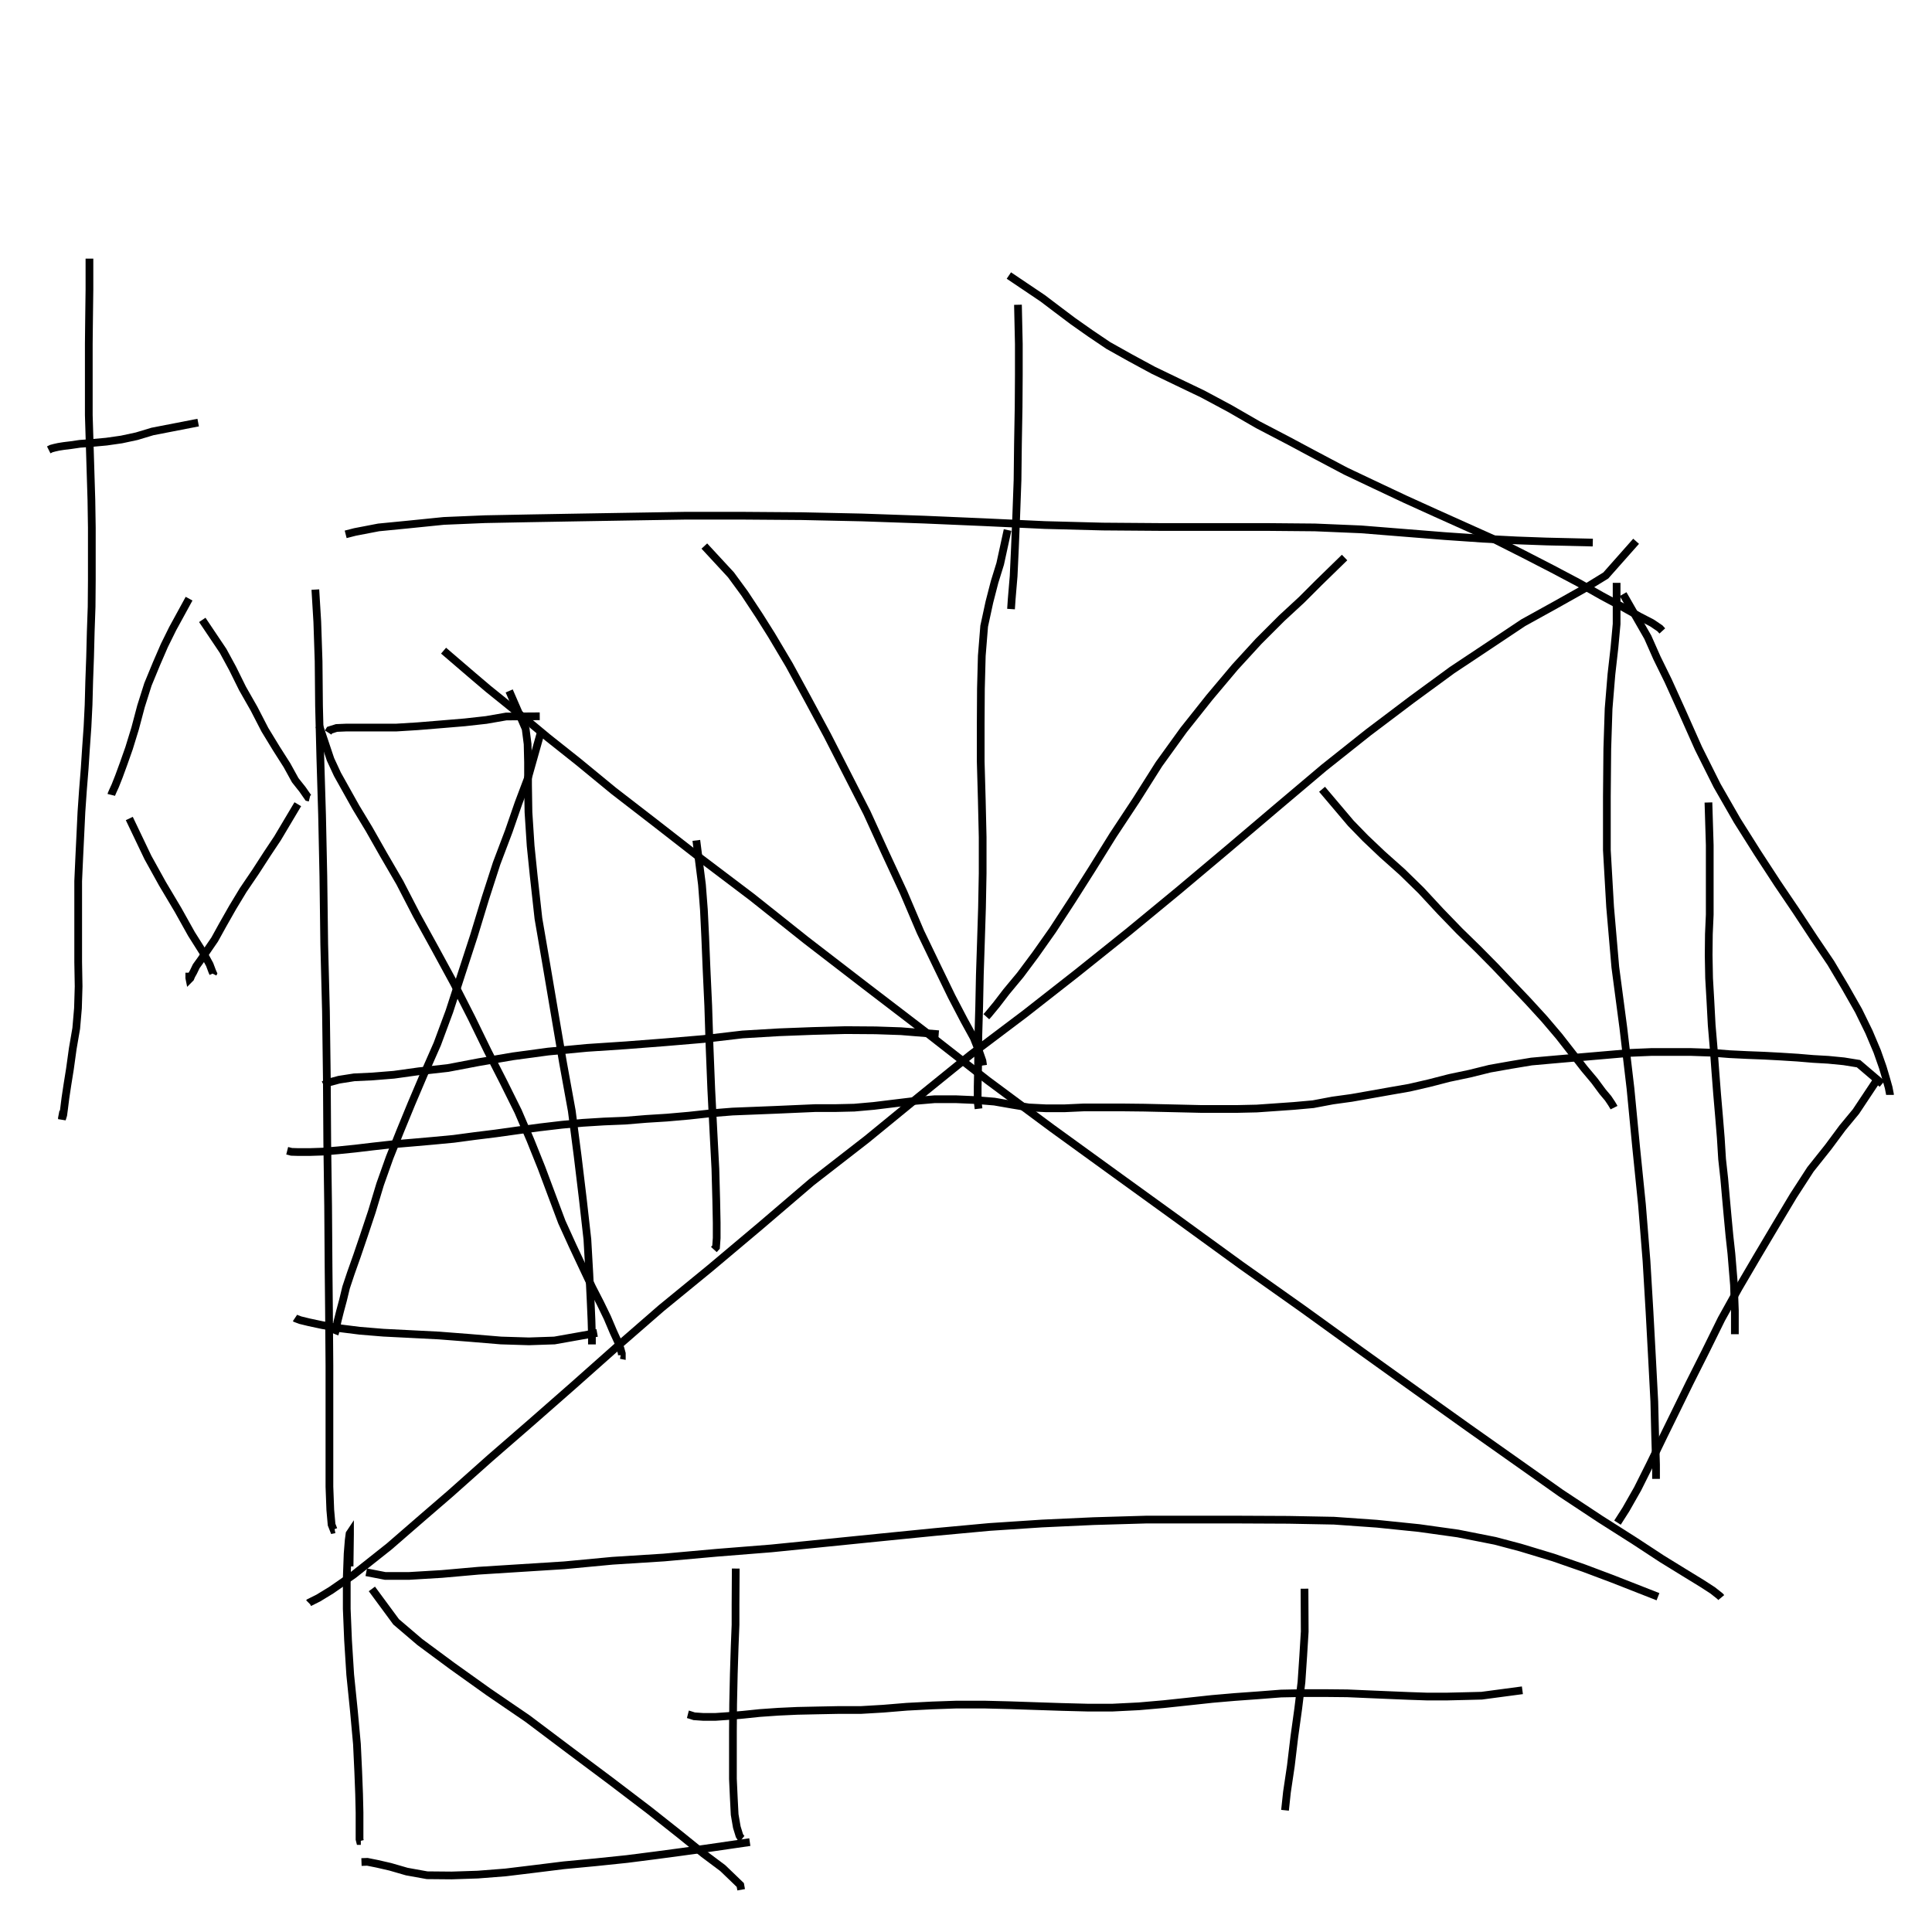
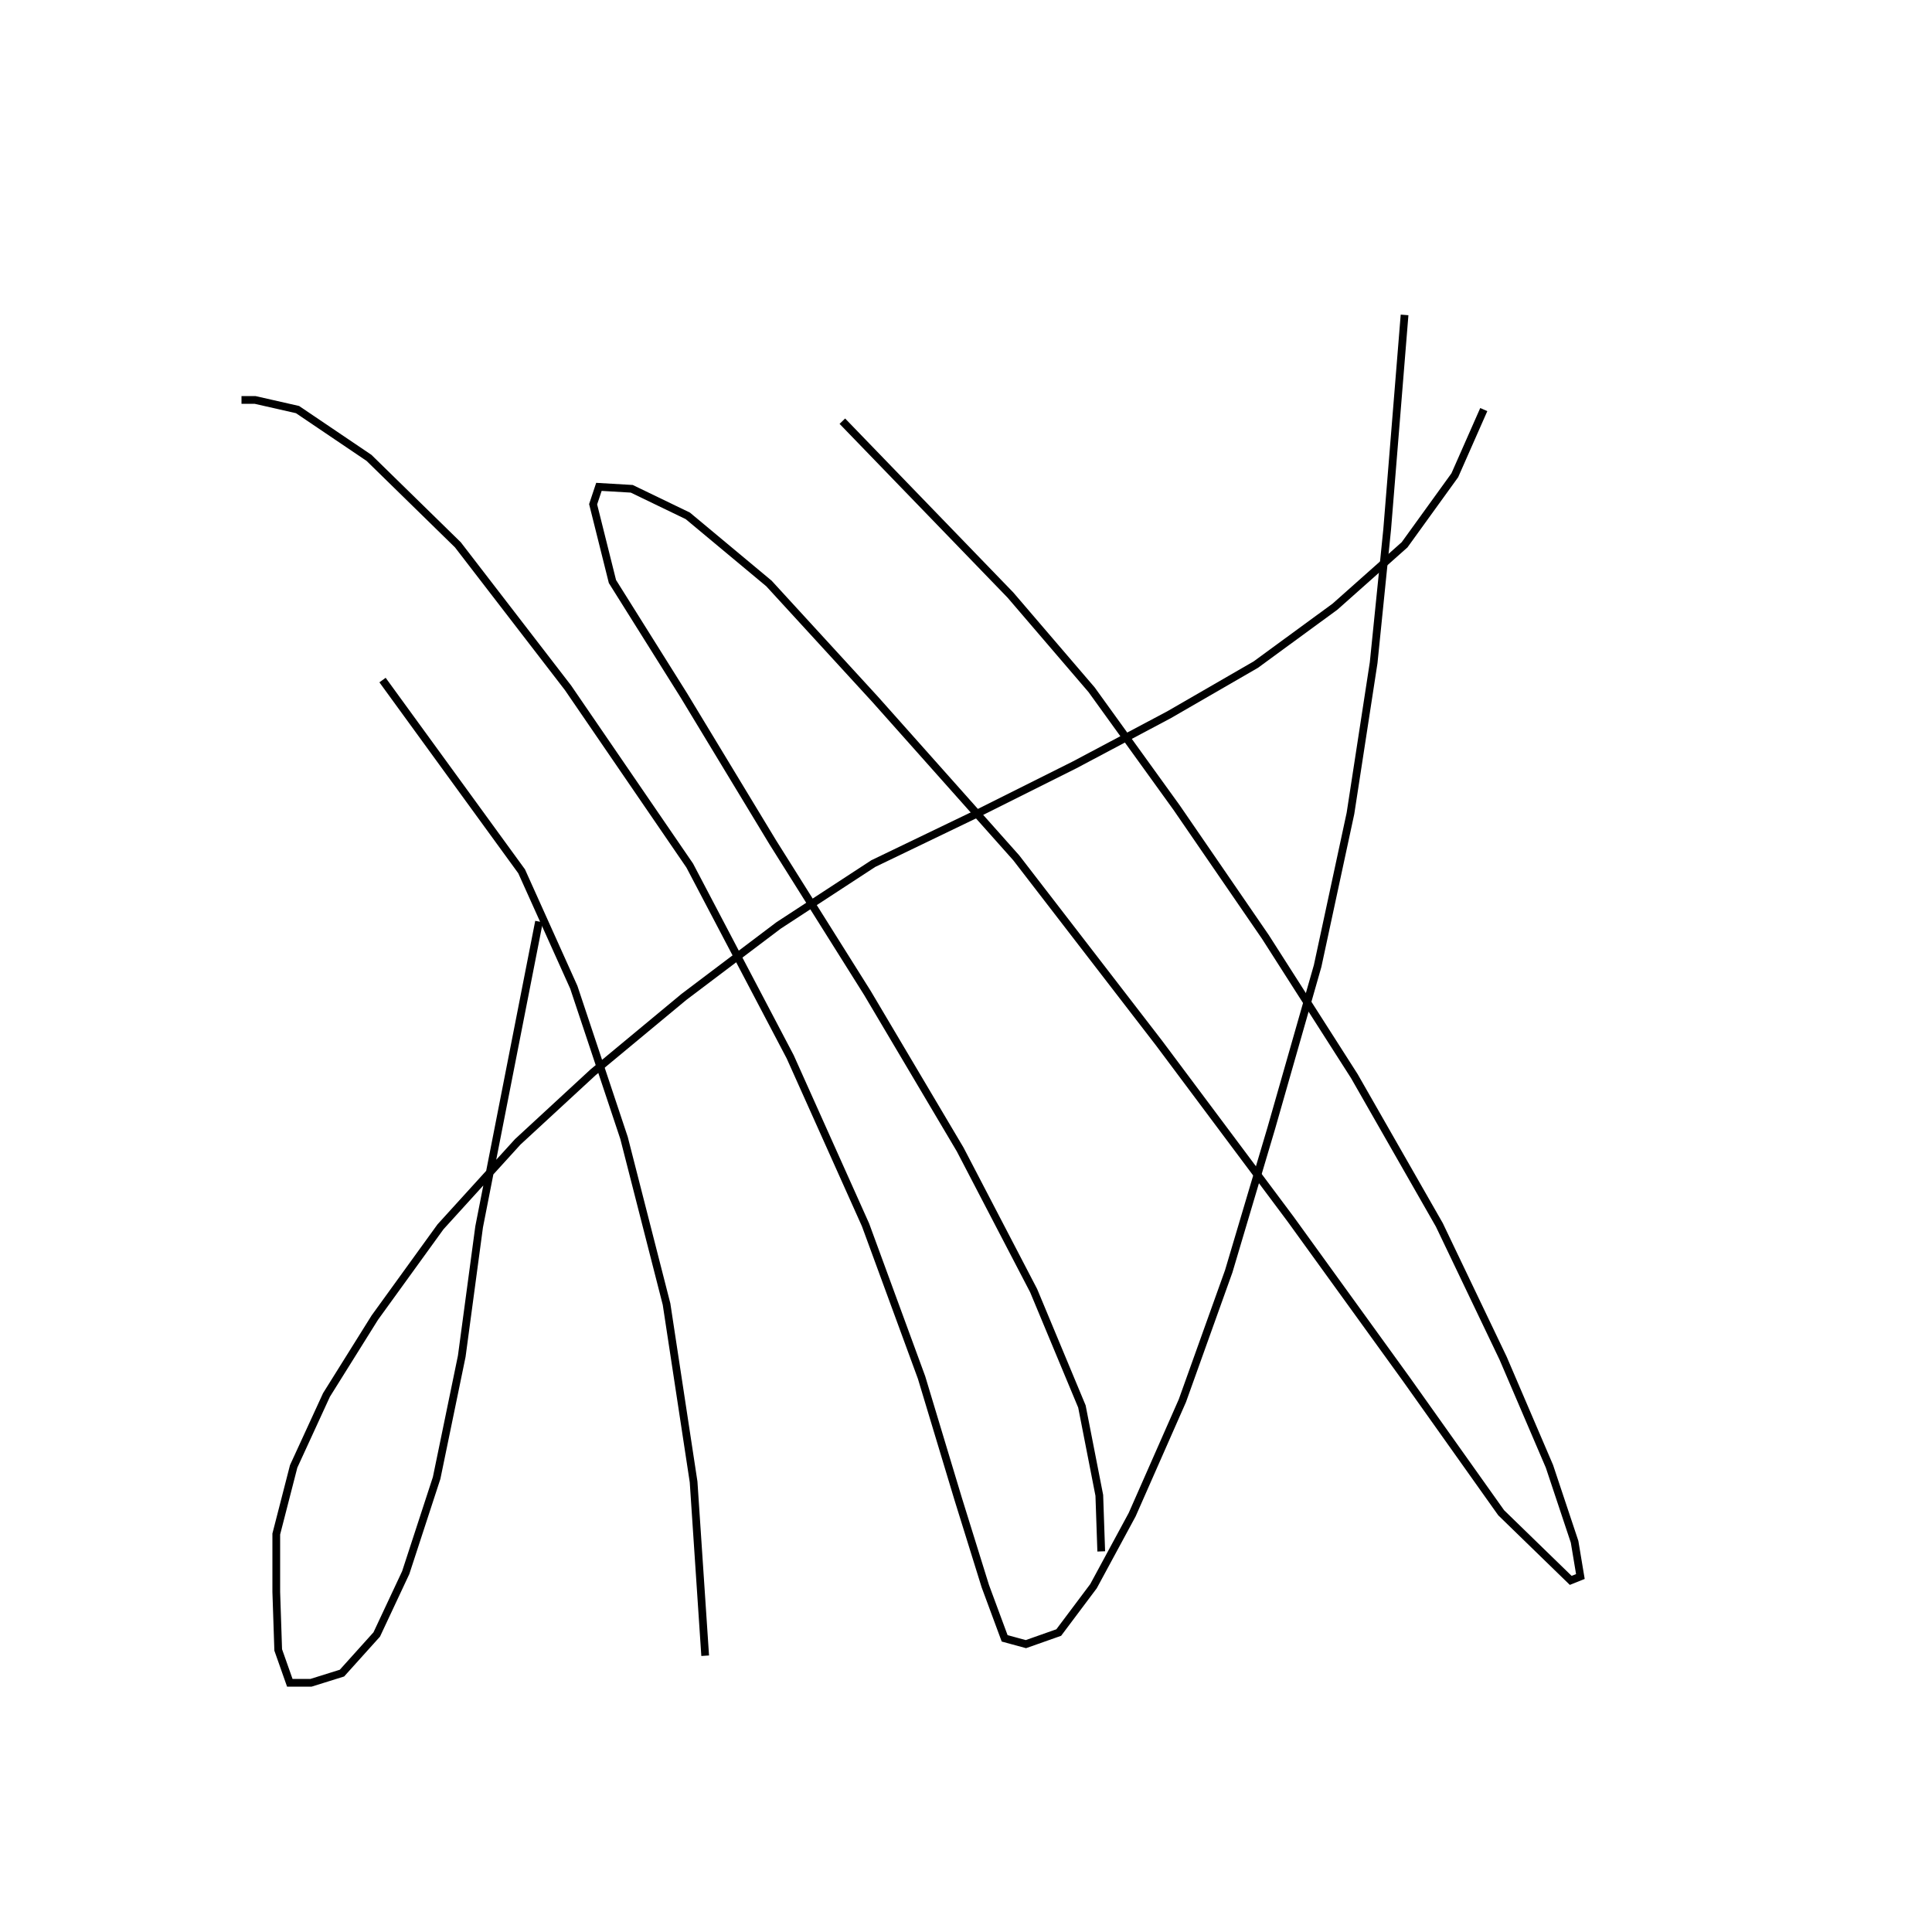
<svg xmlns="http://www.w3.org/2000/svg" width="500" height="500">
-   <path d="M81.612,152.583 L82.116,160.934 L82.453,171.136 L82.564,182.683 L82.901,196.079 L83.349,210.877 L83.685,226.741 L83.91,244.341 L84.358,261.718 L84.583,278.814 L84.694,295.797 L84.919,312.165 L85.031,328.028 L85.143,339.239 L85.255,353.476 L85.255,365.808 L85.255,376.177 L85.255,384.754 L85.479,390.751 L85.815,394.563 L86.32,395.852 L86.6,395.796" stroke="black" stroke-width="2" fill="none" />
-   <path d="M412.212,140.419 L400.16,140.138 L392.481,139.858 L383.737,139.41 L373.927,138.737 L363.446,137.897 L352.235,136.999 L340.296,136.495 L327.516,136.383 L314.119,136.383 L300.106,136.383 L285.364,136.271 L270.398,135.878 L254.815,135.15 L239.176,134.477 L223.145,133.917 L207.507,133.58 L192.26,133.468 L177.294,133.468 L163.337,133.693 L149.884,133.917 L137.104,134.141 L125.501,134.365 L114.851,134.814 L105.434,135.767 L97.979,136.495 L91.869,137.672 L89.459,138.289" stroke="black" stroke-width="2" fill="none" />
-   <path d="M418.378,150.845 L418.378,161.495 L417.817,167.604 L417.032,174.555 L416.304,183.411 L415.967,193.781 L415.855,206.225 L415.855,220.014 L416.696,234.7 L418.041,250.283 L420.116,265.978 L421.965,281.672 L423.422,296.806 L424.936,311.717 L426.113,326.347 L426.898,339.575 L427.57,352.019 L428.131,362.669 L428.355,371.581 L428.579,379.036 L428.579,382.736" stroke="black" stroke-width="2" fill="none" />
-   <path d="M429.084,413.229 L417.369,408.632 L409.914,405.83 L402.01,403.083 L393.49,400.504 L386.932,398.767 L377.291,396.861 L367.257,395.46 L356.327,394.339 L345.229,393.554 L333.458,393.33 L321.294,393.273 L309.131,393.273 L296.463,393.273 L283.066,393.666 L269.669,394.283 L256.049,395.18 L242.091,396.469 L228.022,397.87 L213.56,399.328 L199.603,400.729 L185.533,401.85 L171.801,403.083 L158.516,403.924 L146.016,405.101 L134.469,405.83 L123.819,406.502 L114.347,407.343 L105.939,407.848 L99.661,407.848 L94.784,406.895" stroke="black" stroke-width="2" fill="none" />
-   <path d="M423.422,140.083 L415.575,148.939 L409.914,152.414 L402.627,156.506 L394.219,161.158 L385.474,166.988 L375.777,173.434 L365.295,181.113 L354.085,189.578 L342.594,198.714 L330.319,209.084 L317.706,219.79 L305.039,230.44 L291.978,241.202 L278.75,251.796 L265.297,262.334 L251.172,272.984 L237.607,283.97 L224.323,294.845 L210.029,305.943 L196.857,317.21 L183.796,328.196 L171.128,338.566 L159.469,348.711 L148.427,358.521 L137.44,368.162 L126.79,377.411 L116.532,386.547 L109.19,392.881 L100.725,400.224 L91.533,407.511 L85.703,411.547 L82.396,413.565 L80.042,414.742 L79.93,414.854" stroke="black" stroke-width="2" fill="none" />
-   <path d="M114.795,168.39 L122.306,174.835 L126.398,178.311 L130.434,181.562 L135.478,185.653 L141.756,190.867 L149.66,197.145 L158.796,204.656 L169.391,212.839 L181.273,222.088 L194.614,232.177 L208.627,243.332 L223.762,254.991 L239.513,267.042 L255.656,279.655 L272.191,291.93 L288.671,303.869 L305.263,315.864 L321.238,327.468 L337.157,338.734 L352.291,349.665 L366.528,359.866 L380.037,369.507 L392.425,378.252 L403.916,386.379 L414.174,393.162 L423.086,398.823 L430.093,403.419 L435.922,407.007 L440.406,409.753 L443.265,411.603 L445.171,413.117 L445.451,413.453" stroke="black" stroke-width="2" fill="none" />
-   <path d="M260.757,137.168 L258.851,145.912 L257.393,150.621 L256.049,155.834 L254.703,162.055 L254.087,169.734 L253.862,178.254 L253.806,187.503 L253.806,197.032 L254.087,207.01 L254.311,216.651 L254.311,226.012 L254.142,234.924 L253.862,243.781 L253.582,252.301 L253.414,260.428 L253.19,268.22 L253.133,275.787 L253.021,281.28 L253.021,285.036 L253.246,286.941" stroke="black" stroke-width="2" fill="none" />
-   <path d="M347.975,144.286 L341.305,150.788 L336.877,155.217 L331.72,159.982 L325.722,165.979 L319.612,172.65 L313.054,180.441 L306.328,188.905 L299.938,197.761 L294.052,207.066 L288.055,216.146 L282.617,224.891 L277.46,233.018 L272.416,240.754 L267.988,247.032 L264.064,252.301 L260.477,256.617 L257.898,259.98 L255.768,262.558 L255.263,263.119" stroke="black" stroke-width="2" fill="none" />
-   <path d="M182.282,141.316 L189.177,148.771 L192.709,153.592 L196.52,159.365 L199.659,164.353 L204.256,172.089 L209.02,180.833 L214.121,190.306 L219.166,200.171 L224.378,210.373 L229.087,220.687 L233.852,230.944 L238.223,241.202 L242.595,250.283 L246.295,257.906 L249.546,264.128 L252.012,268.612 L253.414,272.143 L254.254,274.554 L254.423,275.73" stroke="black" stroke-width="2" fill="none" />
-   <path d="M180.209,217.492 L181.666,228.926 L182.171,235.485 L182.507,242.435 L182.843,250.563 L183.292,260.26 L183.628,270.742 L184.076,281.897 L184.637,292.883 L185.141,302.468 L185.366,310.764 L185.478,316.425 L185.478,320.405 L185.31,322.759 L184.749,323.376" stroke="black" stroke-width="2" fill="none" />
-   <path d="M131.779,178.815 L136.039,188.624 L136.544,192.548 L136.656,197.257 L136.656,203.198 L136.768,210.205 L137.328,218.893 L138.113,226.572 L139.346,237.727 L141.42,249.778 L143.55,262.334 L145.736,275.17 L147.978,287.502 L149.492,299.161 L150.837,310.315 L152.014,320.741 L152.518,329.598 L152.855,336.548 L153.079,341.705 L153.191,345.573 L153.191,347.759 L153.191,347.927" stroke="black" stroke-width="2" fill="none" />
-   <path d="M242.932,267.659 L233.179,266.874 L226.621,266.65 L218.829,266.594 L210.365,266.818 L201.565,267.155 L192.148,267.715 L182.114,268.892 L172.193,269.733 L162.047,270.518 L151.902,271.19 L141.868,272.143 L132.732,273.377 L123.876,274.89 L115.916,276.403 L108.405,277.244 L101.959,278.141 L96.41,278.589 L91.645,278.814 L87.722,279.43 L84.806,280.215 L83.742,280.776" stroke="black" stroke-width="2" fill="none" />
-   <path d="M48.932,154.936 L44.672,162.728 L42.542,167.044 L40.525,171.696 L38.282,177.133 L36.489,182.795 L34.975,188.512 L33.406,193.613 L32.004,197.593 L30.772,200.956 L29.819,203.366 L29.202,204.712 L28.866,205.496 L28.81,205.72" stroke="black" stroke-width="2" fill="none" />
-   <path d="M52.352,160.43 L57.733,168.445 L60.199,172.985 L62.778,178.199 L65.748,183.411 L68.551,188.849 L71.522,193.725 L74.268,198.041 L76.398,201.909 L78.305,204.319 L79.706,206.337 L80.154,206.449" stroke="black" stroke-width="2" fill="none" />
-   <path d="M77.071,208.131 L71.802,216.987 L69.224,220.855 L66.141,225.619 L62.946,230.328 L60.199,234.868 L57.621,239.408 L55.547,243.164 L53.585,246.023 L52.071,248.265 L50.782,250.059 L50.054,251.572 L49.549,252.469 L49.269,253.141 L49.045,253.366 L48.989,253.085 L48.989,251.74" stroke="black" stroke-width="2" fill="none" />
-   <path d="M33.462,211.83 L38.282,221.92 L42.038,228.702 L46.074,235.485 L49.549,241.706 L52.52,246.415 L54.258,249.61 L54.93,251.403 L55.155,251.908 L55.099,252.02" stroke="black" stroke-width="2" fill="none" />
-   <path d="M342.146,204.263 L349.6,213.064 L353.356,216.931 L357.728,221.079 L362.885,225.675 L367.762,230.44 L372.751,235.821 L377.683,240.922 L382.504,245.63 L386.988,250.171 L391.136,254.542 L395.452,259.083 L399.656,263.679 L403.468,268.164 L407.055,272.76 L410.026,276.571 L412.66,279.71 L414.734,282.513 L416.191,284.251 L417.088,285.596 L417.593,286.437 L417.705,286.661" stroke="black" stroke-width="2" fill="none" />
-   <path d="M23.148,66.934 L23.148,74.949 L23.092,79.209 L23.036,83.805 L22.98,88.962 L22.98,94.904 L22.98,100.845 L22.98,107.46 L23.204,114.691 L23.429,122.089 L23.653,129.377 L23.765,136.551 L23.765,143.334 L23.765,150.172 L23.709,157.011 L23.484,163.456 L23.316,170.071 L23.092,176.181 L22.924,182.402 L22.644,188.12 L22.252,193.669 L21.915,198.882 L21.467,204.487 L21.074,210.149 L20.794,216.034 L20.514,221.808 L20.234,228.03 L20.234,234.7 L20.234,242.099 L20.234,248.938 L20.345,255.271 L20.177,260.932 L19.729,266.146 L18.832,271.359 L18.104,276.628 L17.431,280.831 L16.926,284.195 L16.59,286.885 L16.366,288.567 L16.142,289.296 L16.03,289.632 L16.03,289.352 L16.366,287.614" stroke="black" stroke-width="2" fill="none" />
-   <path d="M51.287,109.366 L39.46,111.664 L35.368,112.897 L31.444,113.738 L27.521,114.298 L23.821,114.634 L20.682,114.859 L18.384,115.195 L16.534,115.419 L15.133,115.643 L14.124,115.868 L13.283,116.092 L12.61,116.428" stroke="black" stroke-width="2" fill="none" />
-   <path d="M90.468,405.381 L90.58,397.085 L90.58,396.749 L90.468,396.917 L90.244,398.599 L89.963,402.13 L89.739,408.352 L89.739,416.368 L90.075,424.495 L90.636,433.407 L91.589,442.768 L92.374,451.344 L92.71,458.463 L92.934,464.293 L93.046,469.057 L93.046,472.645 L93.046,474.999 L93.046,476.008 L93.158,476.456 L93.383,476.456" stroke="black" stroke-width="2" fill="none" />
-   <path d="M190.41,405.941 L190.354,415.302 L190.354,420.516 L190.13,426.177 L189.906,433.239 L189.738,440.863 L189.681,448.037 L189.681,454.876 L189.681,460.369 L189.906,465.302 L190.13,469.618 L190.69,472.869 L191.363,475.055 L191.756,475.671 L192.036,475.896" stroke="black" stroke-width="2" fill="none" />
-   <path d="M194.054,476.737 L182.507,478.418 L176.453,479.259 L169.727,480.156 L162.272,481.109 L154.2,481.949 L145.904,482.734 L138.225,483.687 L130.826,484.584 L123.651,485.145 L116.869,485.369 L110.535,485.312 L105.266,484.36 L101.006,483.127 L97.586,482.342 L95.064,481.838 L93.551,481.893" stroke="black" stroke-width="2" fill="none" />
-   <path d="M96.242,411.21 L102.52,419.73 L108.629,424.944 L117.037,431.166 L126.454,437.892 L136.544,444.786 L147.194,452.802 L158.068,460.93 L167.933,468.441 L176.004,474.831 L182.171,479.819 L187.047,483.463 L189.906,486.209 L191.588,487.835 L191.811,489.068" stroke="black" stroke-width="2" fill="none" />
-   <path d="M338.11,420.347" stroke="black" stroke-width="2" fill="none" />
-   <path d="M393.994,437.444 L383.456,438.845 L379.028,438.957 L374.32,439.069 L369.387,439.069 L364.511,438.901 L359.074,438.676 L353.805,438.453 L348.648,438.228 L342.987,438.172 L337.269,438.172 L331.551,438.284 L325.778,438.733 L319.556,439.181 L313.727,439.685 L307.505,440.358 L301.171,441.031 L294.725,441.592 L287.998,441.927 L281.328,441.927 L274.826,441.759 L268.044,441.535 L261.373,441.311 L254.703,441.143 L247.584,441.143 L241.194,441.367 L234.692,441.704 L228.583,442.208 L222.865,442.544 L217.147,442.544 L211.486,442.656 L206.329,442.768 L201.453,442.993 L196.632,443.329 L192.316,443.777 L188.337,444.114 L185.085,444.338 L182.059,444.338 L179.648,444.17 L178.247,443.722 L178.023,443.665" stroke="black" stroke-width="2" fill="none" />
-   <path d="M337.605,411.155 L337.661,422.253 L337.269,428.643 L336.82,435.314 L335.98,442.208 L334.971,449.495 L334.074,457.006 L333.065,463.789 L332.561,468.497" stroke="black" stroke-width="2" fill="none" />
-   <path d="M263.448,78.873 L263.671,89.018 L263.671,97.09 L263.616,105.386 L263.448,114.802 L263.335,124.276 L262.999,133.525 L262.662,141.82 L262.326,149.107 L261.822,155.105 L261.653,157.627" stroke="black" stroke-width="2" fill="none" />
-   <path d="M261.093,71.306 L269.837,77.191 L273.537,79.994 L277.629,83.076 L282.169,86.272 L286.821,89.411 L292.427,92.55 L298.424,95.801 L304.59,98.772 L311.261,101.967 L318.267,105.722 L325.554,109.926 L333.177,113.906 L340.632,117.886 L348.256,121.921 L355.823,125.509 L363.67,129.208 L371.574,132.796 L379.309,136.271 L386.932,139.69 L394.275,143.39 L401.674,147.201 L408.568,150.845 L414.622,154.264 L420.059,157.179 L424.263,159.533 L427.514,161.214 L429.588,162.616 L430.205,163.288" stroke="black" stroke-width="2" fill="none" />
-   <path d="M420.059,153.759 L426.449,164.914 L428.804,170.239 L431.718,176.181 L435.249,183.972 L439.566,193.669 L444.386,203.31 L449.599,212.391 L454.868,220.743 L460.025,228.646 L464.845,235.765 L469.386,242.66 L473.814,249.218 L477.513,255.44 L480.989,261.549 L483.679,267.042 L485.809,272.087 L487.267,276.235 L488.164,279.262 L488.78,281.448 L489.117,283.186 L489.117,283.354" stroke="black" stroke-width="2" fill="none" />
-   <path d="M485.866,279.318 L480.316,287.67 L476.841,291.874 L473.141,296.863 L468.545,302.636 L464.117,309.474 L459.521,317.154 L454.756,325.17 L449.992,333.297 L445.507,341.369 L441.359,349.777 L437.267,357.904 L433.344,365.92 L430.541,371.637 L427.066,378.812 L423.815,385.314 L420.788,390.639 L418.602,394.059" stroke="black" stroke-width="2" fill="none" />
-   <path d="M139.682,185.373 L130.994,185.429 L125.837,186.326 L120.288,186.943 L114.234,187.448 L108.069,187.952 L102.631,188.288 L97.643,188.288 L93.158,188.288 L89.739,188.288 L87.105,188.4 L85.311,188.961 L84.919,189.578" stroke="black" stroke-width="2" fill="none" />
-   <path d="M154.536,344.956 L143.494,346.918 L136.88,347.142 L129.649,346.918 L121.577,346.246 L113.618,345.629 L105.882,345.237 L99.212,344.9 L93.102,344.396 L87.722,343.723 L83.405,342.938 L79.986,342.209 L77.688,341.649 L76.511,341.2 L76.343,341.088" stroke="black" stroke-width="2" fill="none" />
-   <path d="M140.075,189.129 L136.599,201.46 L134.189,207.85 L131.667,215.137 L128.528,223.433 L125.613,232.458 L122.642,242.211 L119.448,252.02 L116.308,261.718 L113.169,270.181 L109.694,278.085 L106.499,285.596 L103.528,292.827 L100.838,299.553 L98.371,306.504 L96.242,313.566 L94.167,319.789 L92.374,325.057 L90.804,329.486 L89.571,333.185 L88.786,336.436 L88.002,339.351 L87.329,342.041 L86.993,343.947 L86.713,344.956 L86.6,345.237" stroke="black" stroke-width="2" fill="none" />
-   <path d="M82.621,187.84 L85.535,196.528 L87.329,200.396 L89.459,204.207 L92.093,208.916 L95.513,214.577 L99.268,221.191 L103.472,228.422 L107.789,236.774 L112.609,245.518 L117.485,254.487 L122.026,263.399 L126.23,272.031 L130.321,280.047 L134.077,287.614 L137.272,295.069 L140.131,302.188 L142.877,309.531 L145.4,316.257 L148.203,322.423 L150.837,328.028 L153.247,333.129 L155.321,337.165 L157.171,340.977 L158.741,344.676 L159.974,347.366 L160.59,349.048 L160.926,350.281 L160.926,350.729 L160.646,350.674" stroke="black" stroke-width="2" fill="none" />
-   <path d="M442.144,207.682 L442.48,218.725 L442.48,222.761 L442.48,227.301 L442.48,231.841 L442.48,236.718 L442.256,241.763 L442.2,247.2 L442.312,253.141 L442.648,258.971 L442.985,265.305 L443.489,271.247 L443.938,277.356 L444.386,283.129 L444.891,289.015 L445.339,294.508 L445.675,299.945 L446.236,305.046 L446.684,310.147 L447.133,315.08 L447.581,319.844 L448.086,324.441 L448.422,328.532 L448.758,332.569 L448.871,336.156 L448.983,339.127 L448.983,341.929 L448.983,344.116 L448.983,345.292" stroke="black" stroke-width="2" fill="none" />
-   <path d="M487.099,280.495 L480.989,275.282 L477.177,274.666 L473.141,274.273 L469.218,274.049 L465.238,273.713 L460.754,273.432 L456.55,273.208 L452.177,273.04 L447.581,272.816 L442.648,272.424 L437.66,272.256 L432.615,272.256 L427.346,272.256 L422.077,272.479 L416.92,272.928 L411.708,273.377 L406.494,273.825 L401.393,274.273 L396.349,274.722 L390.968,275.618 L385.586,276.571 L380.374,277.861 L375.049,278.982 L369.836,280.327 L364.735,281.504 L359.915,282.345 L354.869,283.242 L349.769,284.138 L344.892,284.811 L339.848,285.764 L334.859,286.213 L330.094,286.549 L325.273,286.885 L320.285,286.997 L315.464,286.997 L310.756,286.997 L305.992,286.885 L301.059,286.773 L296.126,286.661 L290.969,286.605 L285.812,286.605 L280.375,286.605 L275.443,286.829 L270.734,286.829 L266.25,286.605 L261.822,285.876 L257.338,285.092 L252.517,284.699 L247.304,284.475 L241.923,284.475 L236.71,284.924 L231.161,285.596 L226.116,286.213 L221.071,286.661 L216.251,286.773 L211.038,286.773 L205.937,286.997 L200.836,287.222 L195.231,287.446 L189.57,287.67 L183.964,288.118 L178.303,288.735 L172.585,289.239 L167.204,289.576 L161.767,290.024 L156.274,290.248 L150.837,290.585 L145.4,291.089 L139.682,291.762 L133.909,292.546 L128.304,293.331 L122.867,294.004 L117.429,294.733 L112.104,295.237 L107.003,295.685 L101.679,296.134 L96.634,296.695 L91.925,297.255 L87.497,297.704 L83.517,298.04 L80.042,298.152 L77.295,298.152 L75.446,298.096 L74.325,297.815" stroke="black" stroke-width="2" fill="none" />
+   <path d="M218,109 L261.5,154 L261.5,154 L282.5,178.5 L304.5,209 L327.5,242.5 L350.5,278.5 L372.5,317 L389,351.5 L401,379.5 L407.5,399 L409,408 L406.5,409 L388.5,391.5 L364,357 L334,315.5 L300,270 L263,222 L226.5,181 L199,151 L178,133.5 L163.5,126.5 L155,126 L153.5,130.5 L158.5,150.5 L177,180 L200,218 L224.5,257 L248.5,297.5 L267.5,334 L280,364 L284.5,387 L285,401.5" stroke="black" stroke-width="2" fill="none" />
+   <path d="M139.5,238.5 L124,317.5 L124,317.5 L119.5,351 L113,382.5 L105,407 L97.5,423 L88.5,433 L80.5,435.5 L75,435.5 L72,427 L71.5,412 L71.5,397 L76,379.5 L84.5,361 L97,341 L114,317.5 L134,295.5 L153.5,277.5 L177,258 L201.5,239.5 L226,223.5 L253,210.5 L278,198 L302.5,185 L325,172 L345.5,157 L363.5,141 L376.5,123 L384,106" stroke="black" stroke-width="2" fill="none" />
+   <path d="M363.5,81.5 L359,137 L359,137 L355.5,171.5 L349.5,210.5 L341,250 L329,292 L318,329 L306,362.5 L293,392 L283,410.5 L274,422.5 L265.5,425.5 L260,424 L255,410.5 L248,388 L238.5,356.5 L224,317 L204.5,273.5 L178.5,224 L147,178 L118.5,141 L95.5,118.5 L77,106 L66,103.5 L62.5,103.5" stroke="black" stroke-width="2" fill="none" />
+   <path d="M99,176 L135,225.5 L135,225.5 L148.5,255.5 L161.5,294.5 L172.5,337.5 L179.5,383.5 L182.5,428.5" stroke="black" stroke-width="2" fill="none" />
</svg>
